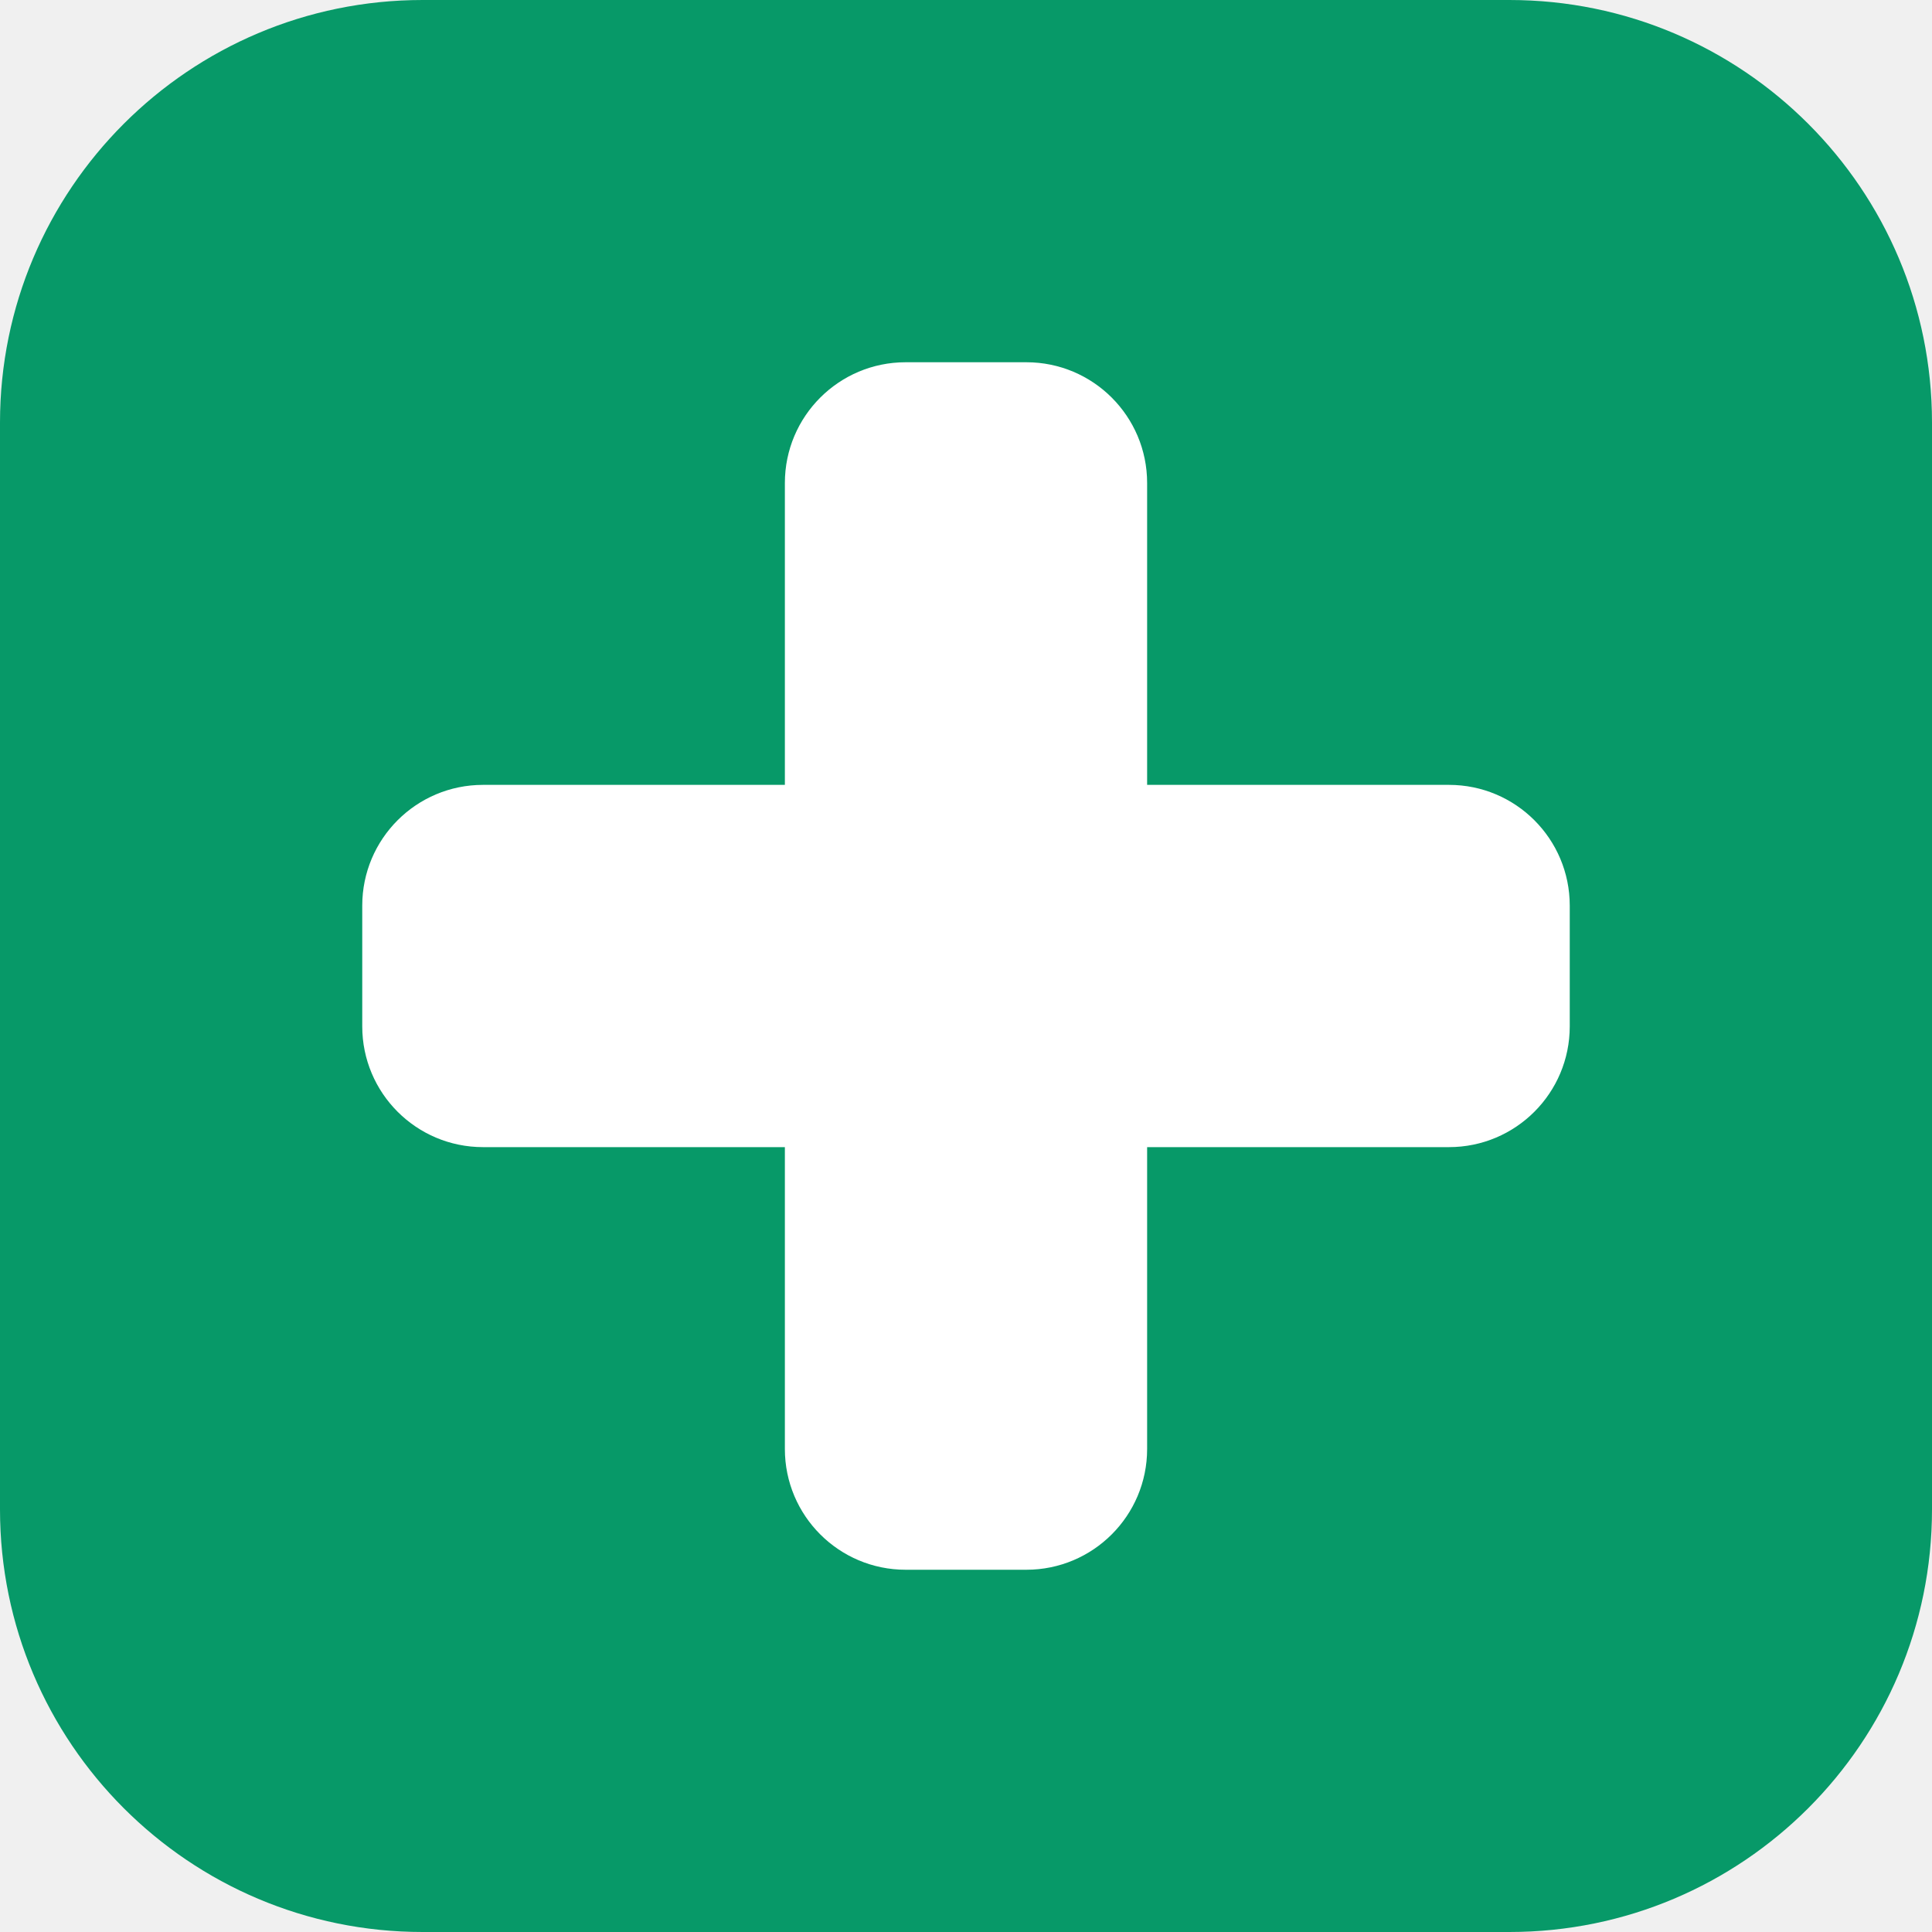
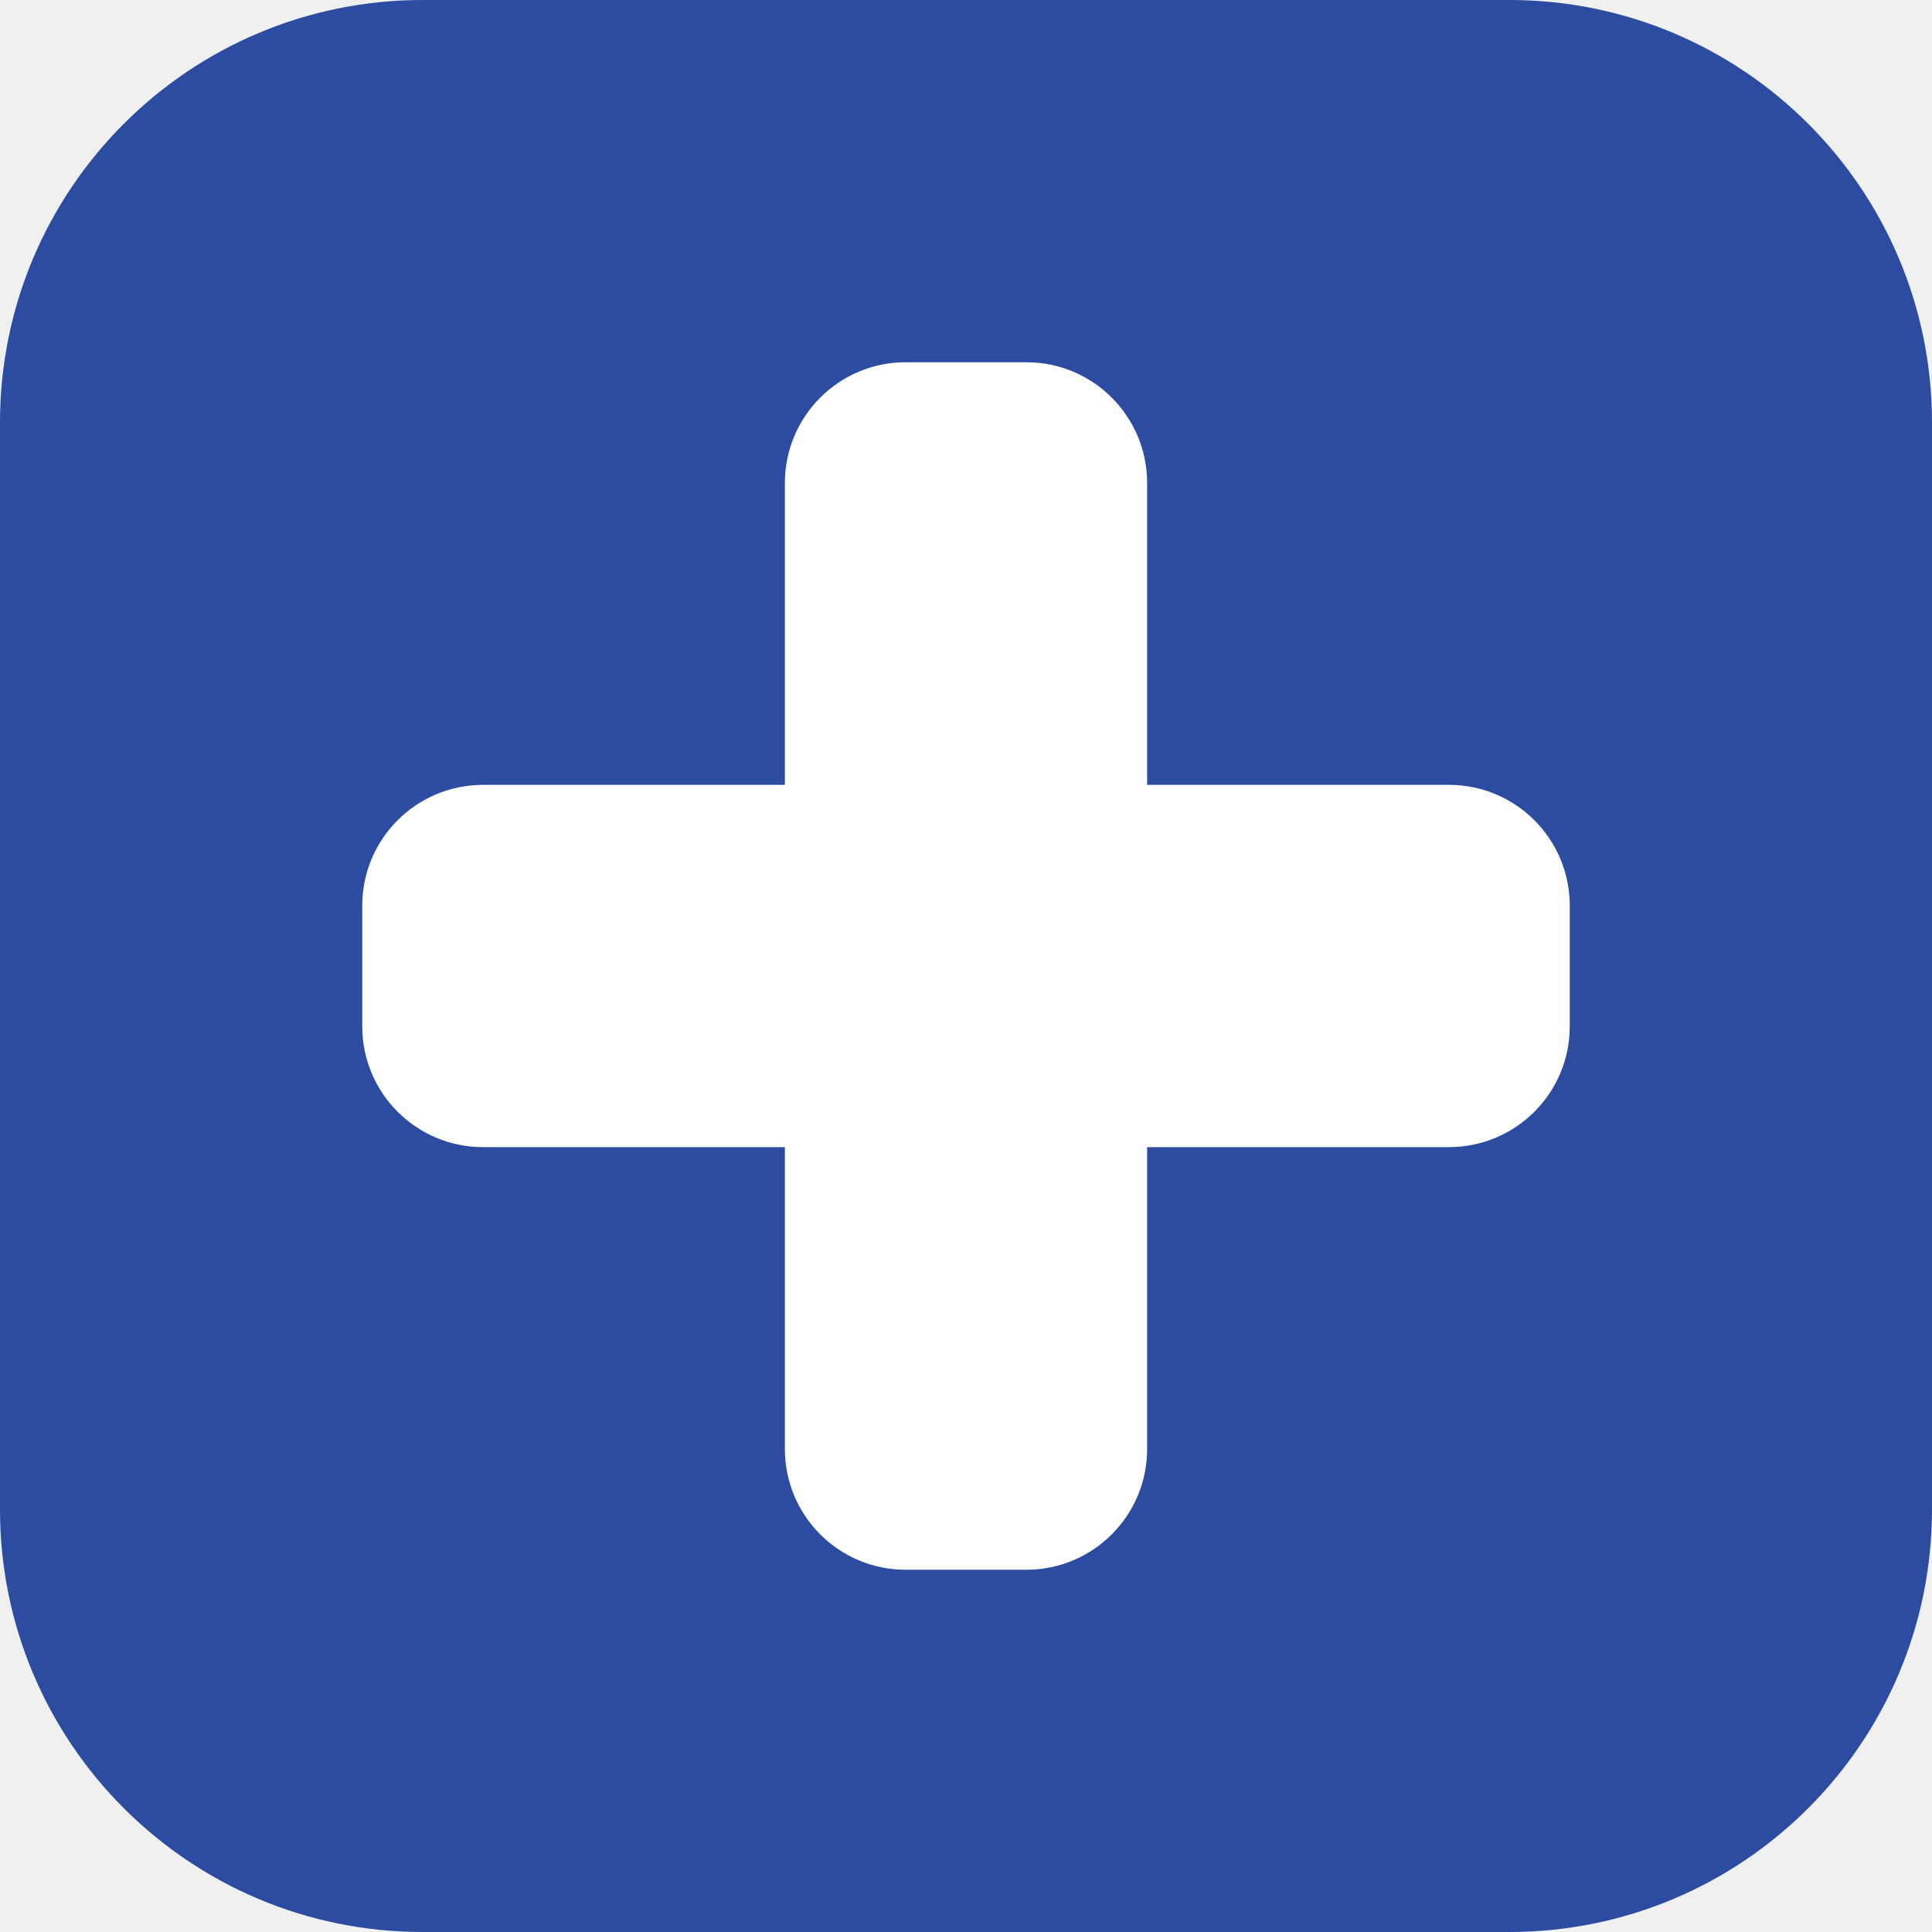
<svg xmlns="http://www.w3.org/2000/svg" viewBox="0 0 32 32">
-   <rect width="32" height="32" rx="7" fill="#079968" />
+   <rect width="32" height="32" rx="7" fill="#2c4ca2" />
  <rect x="13" y="6" width="6" height="20" rx="2" fill="white" />
  <rect x="6" y="13" width="20" height="6" rx="2" fill="white" />
</svg>
